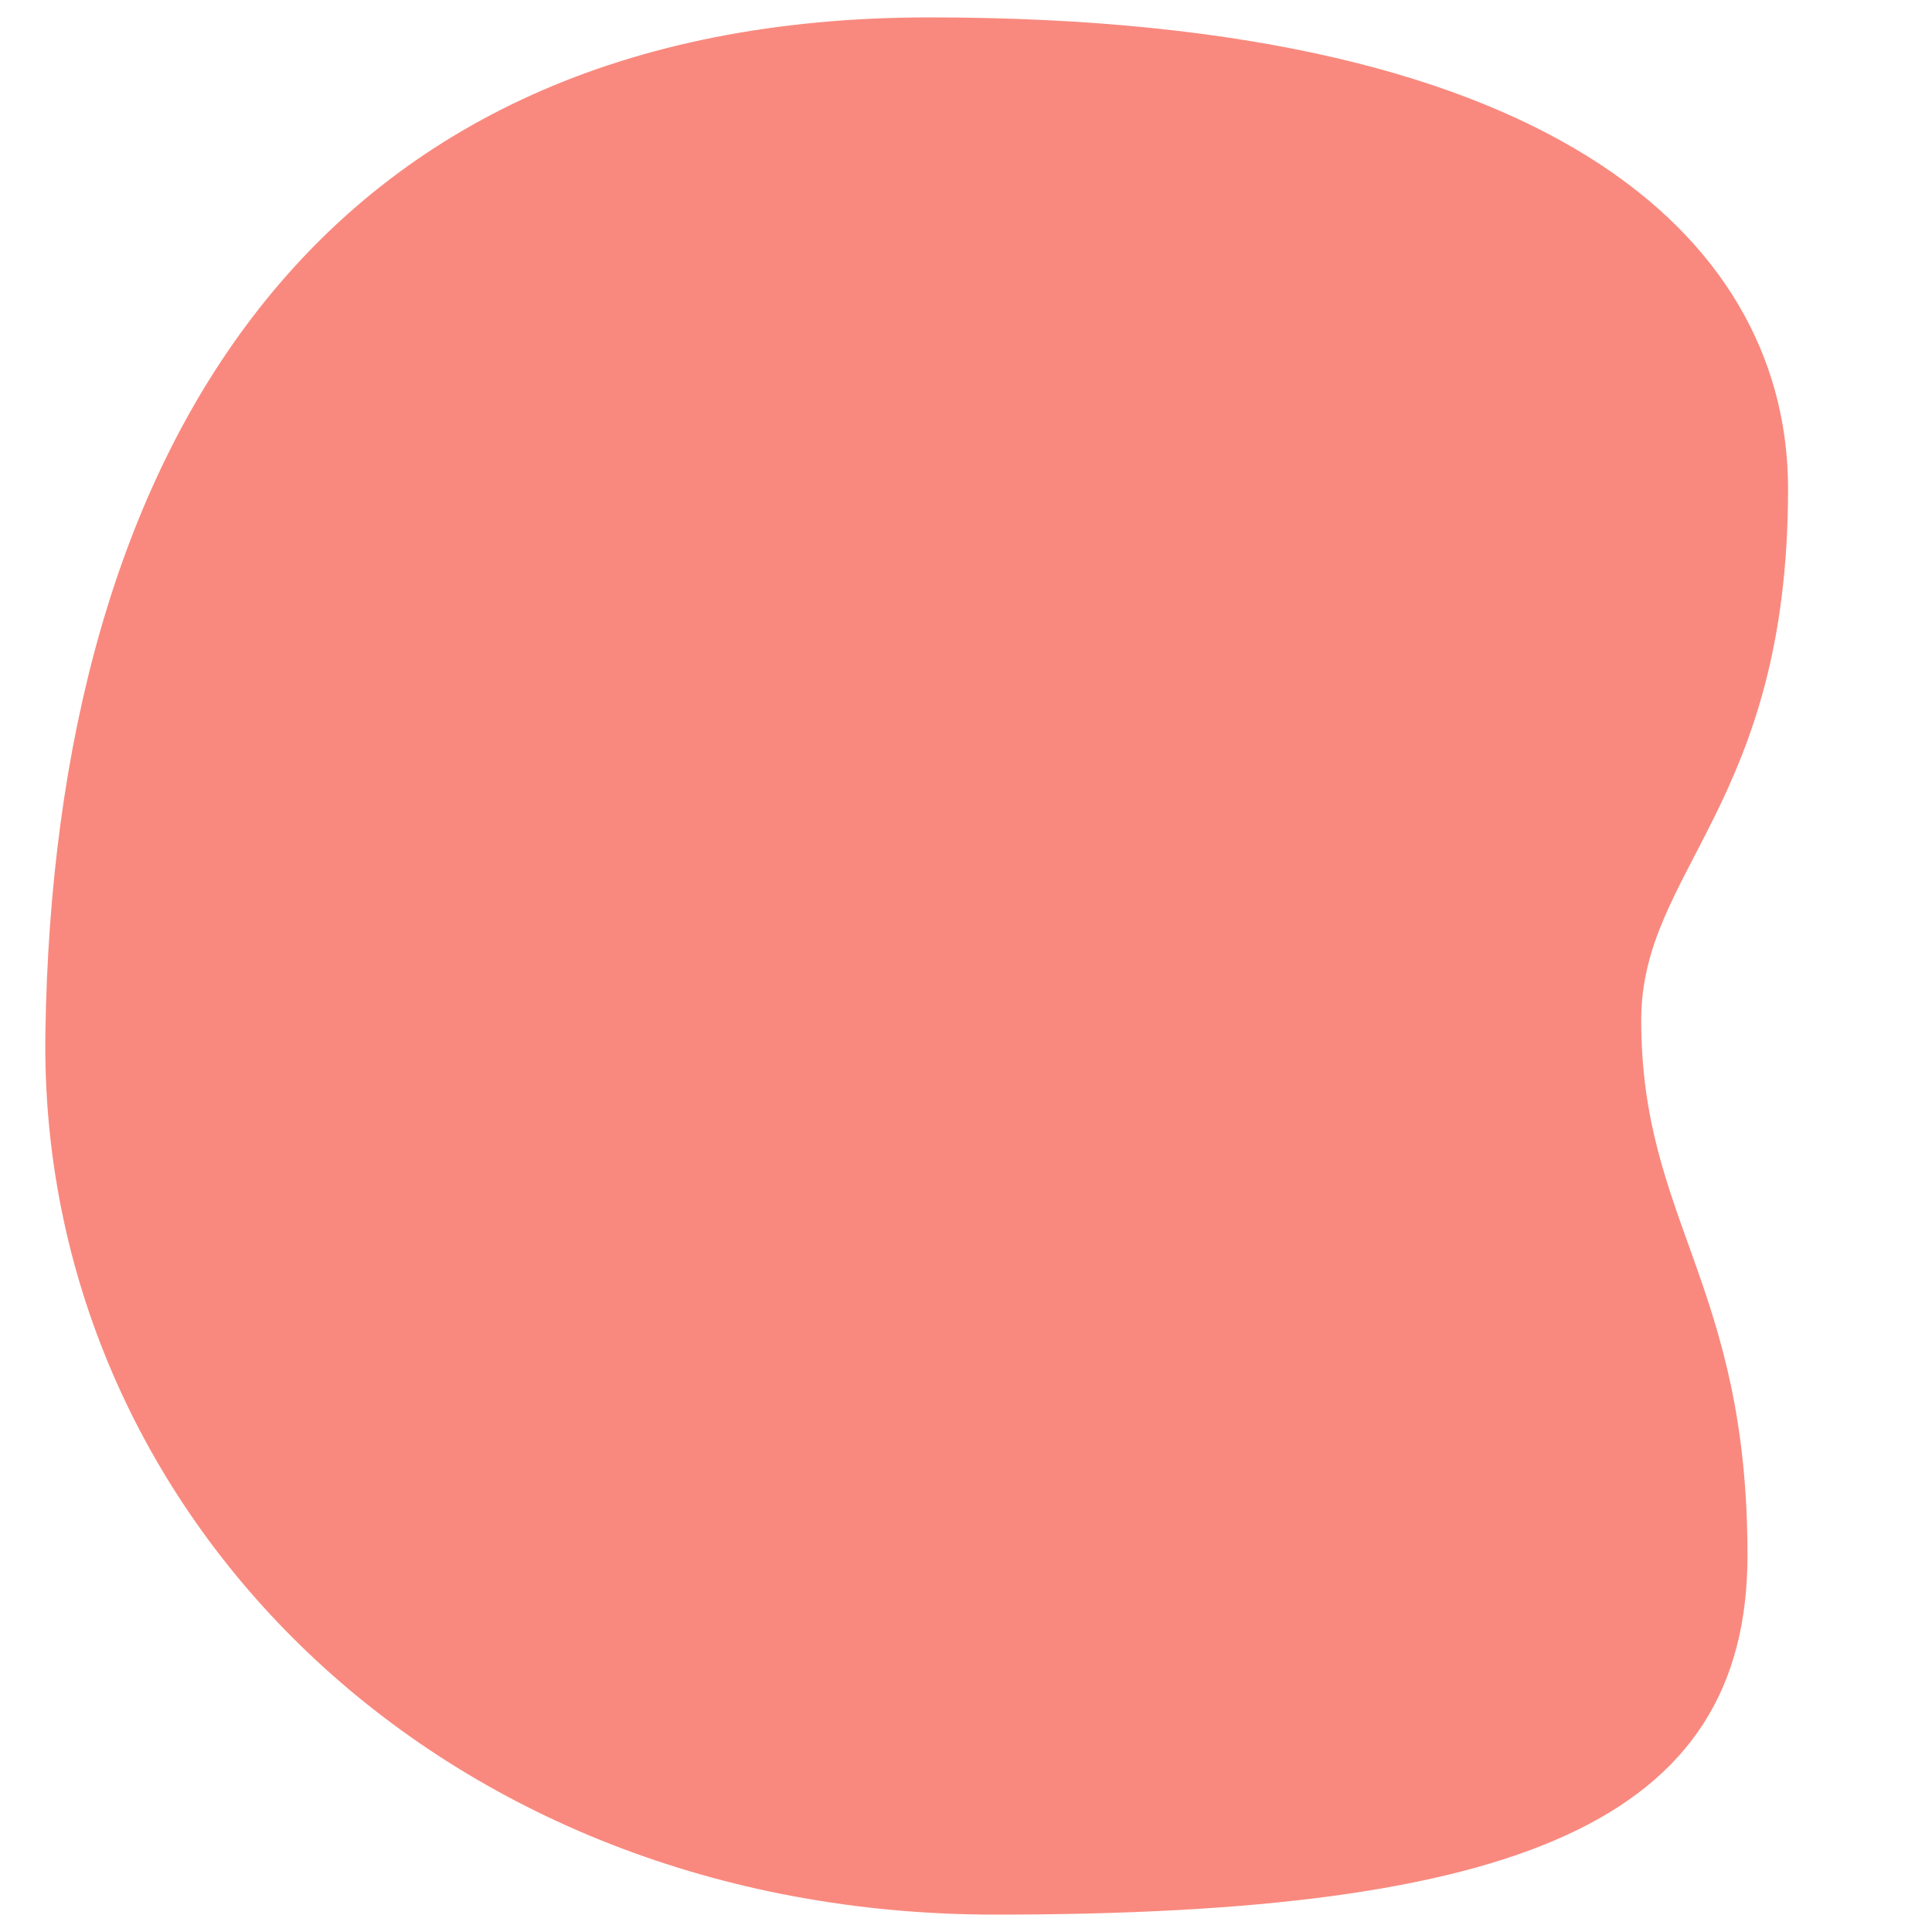
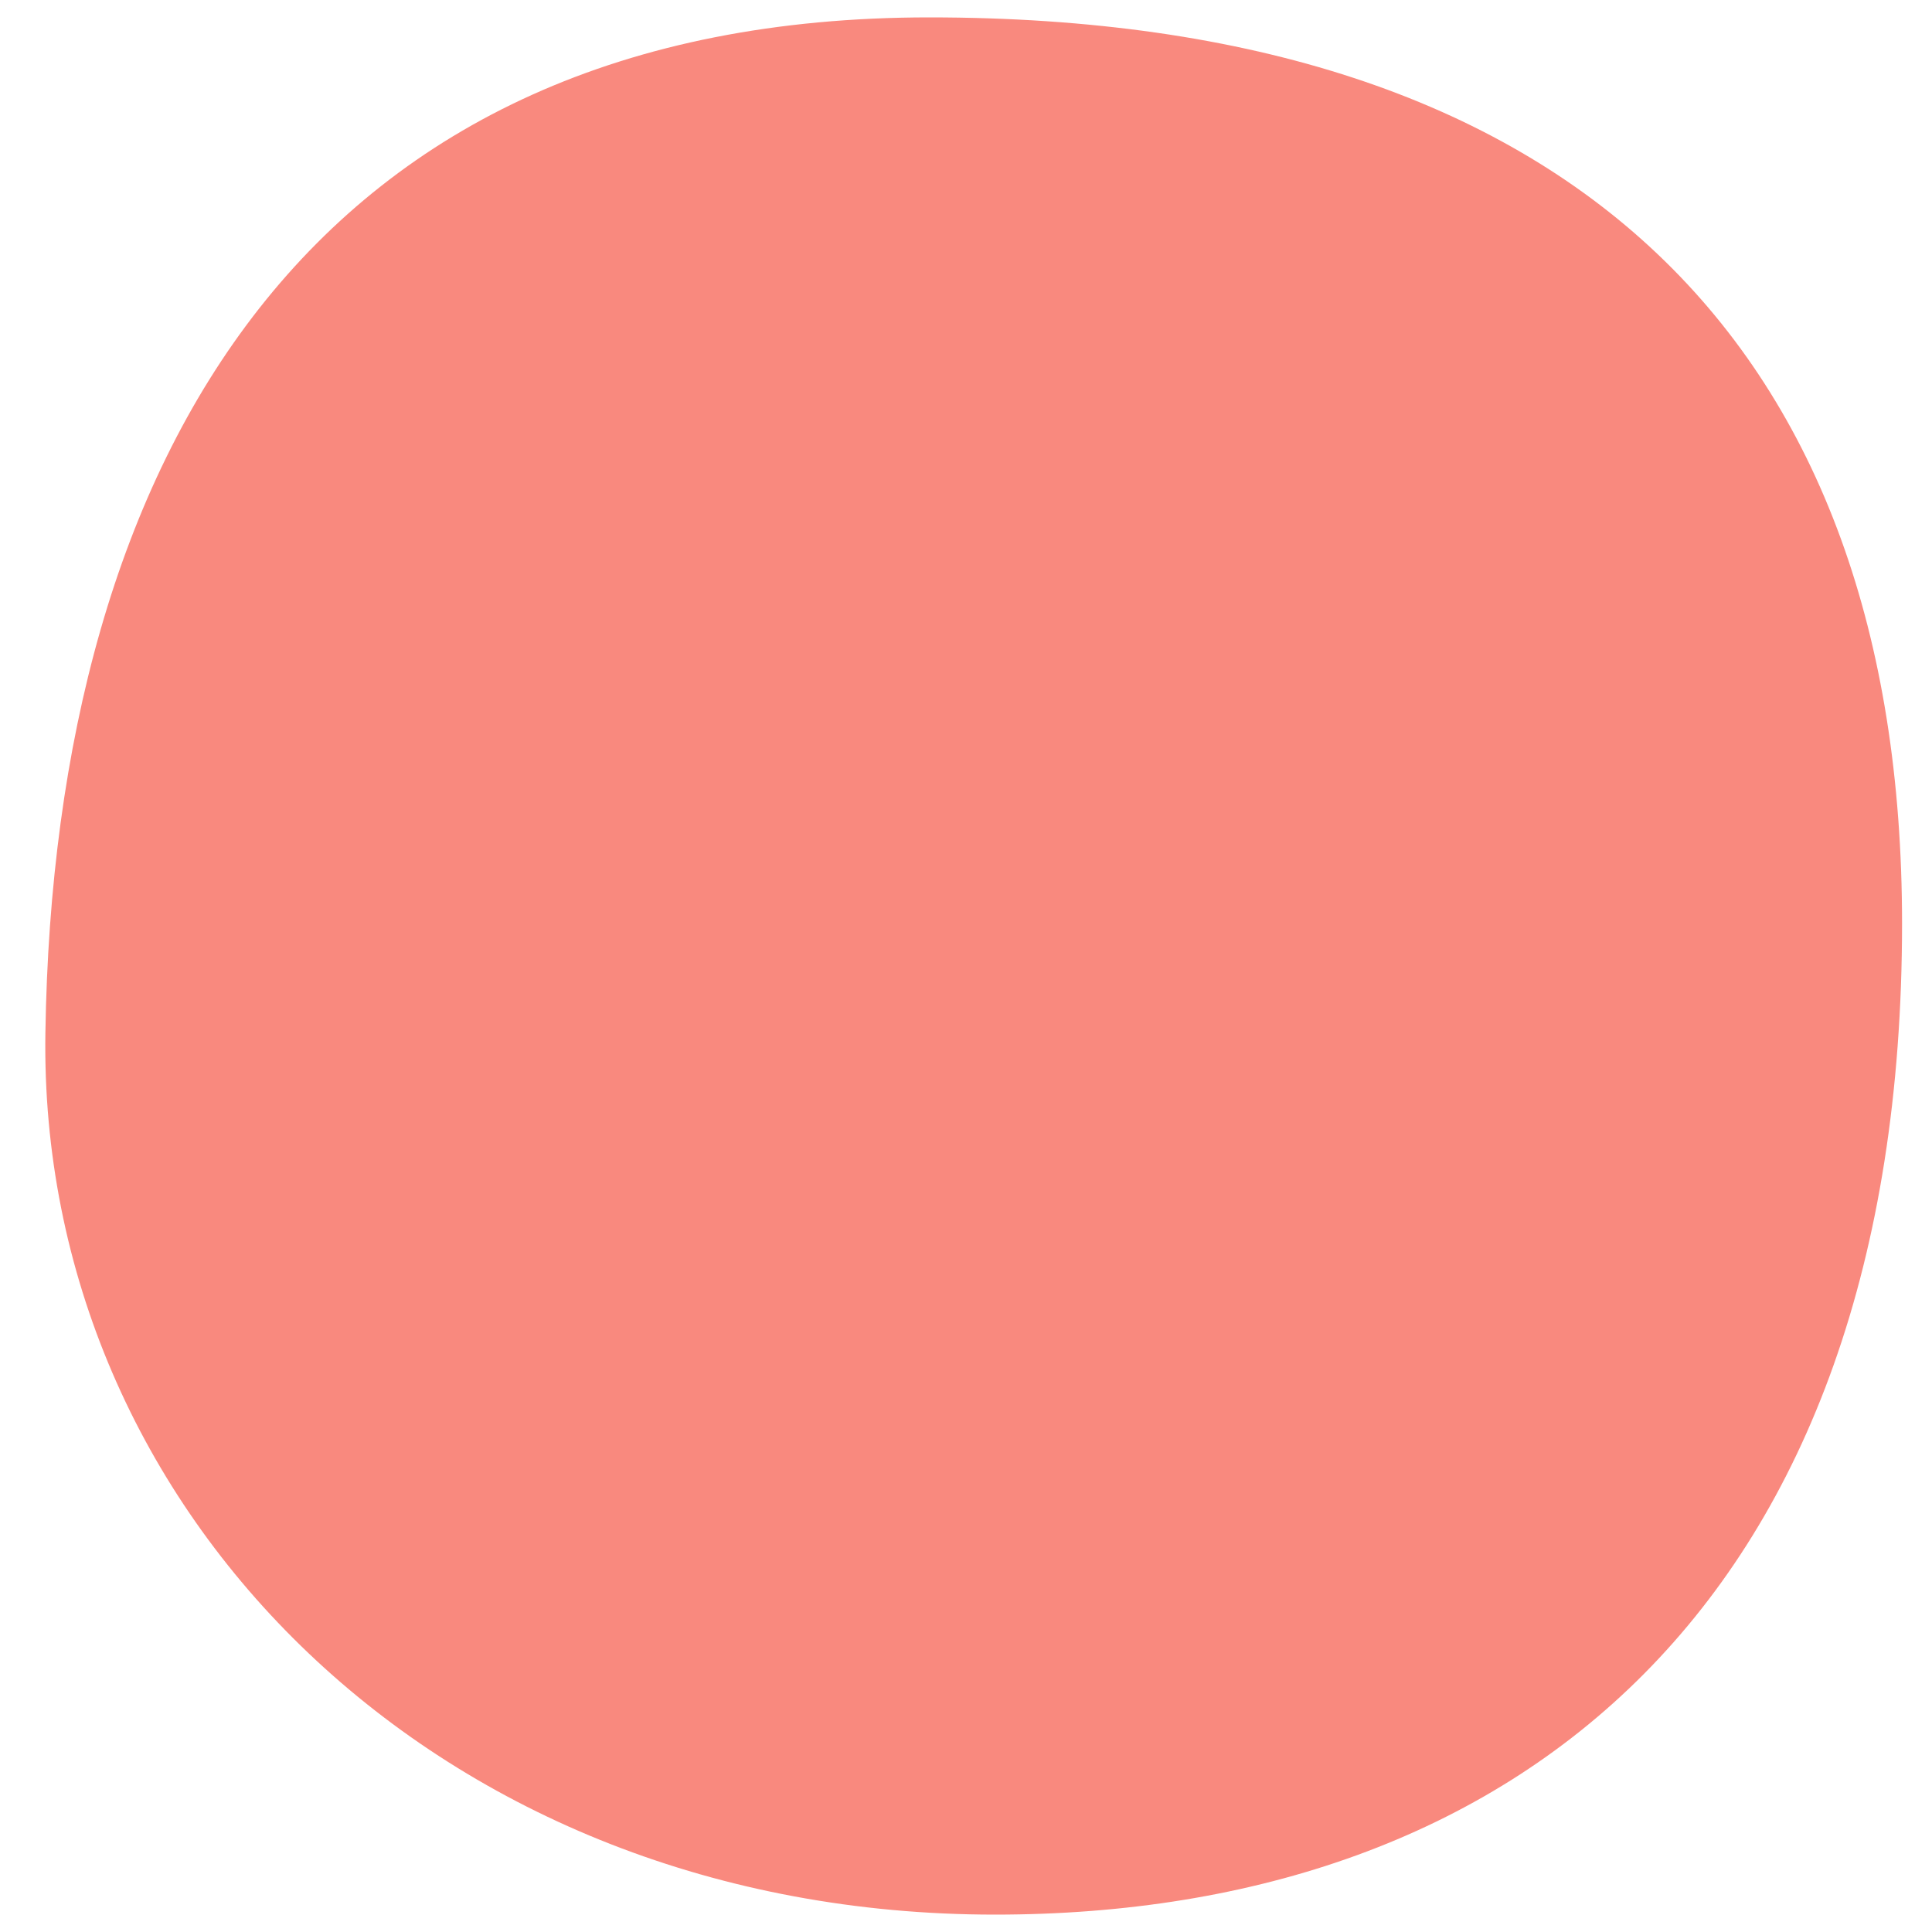
<svg xmlns="http://www.w3.org/2000/svg" version="1.1" id="Layer_1" x="0px" y="0px" viewBox="0 0 200 200" style="enable-background:new 0 0 200 200;" xml:space="preserve">
  <style type="text/css">
- 	.st0{opacity:0.8;fill:#F76C5E;}
+ 	.st0{opacity:0.8;fill:#F76C5E;enable-background:new    ;}
</style>
-   <path class="st0" d="M103,198.2c-57.6,0-99.1-41.7-98.3-91.3C5.6,47,32.4,1.8,96.2,1.8c66.8,0,88.9,24.4,88.9,48.8  c0,32.7-15.2,39.4-15.2,55c0,20.8,11,27.3,11,55.4C180.9,188.6,157,198.2,103,198.2z" />
+   <path class="st0" d="M103,198.2c-57.6,0-99.1-41.7-98.3-91.3C5.6,47,32.4,1.8,96.2,1.8c66.8,0,100.7,34.1,100.7,93.8  C196.9,165.9,157,198.2,103,198.2z" />
</svg>
